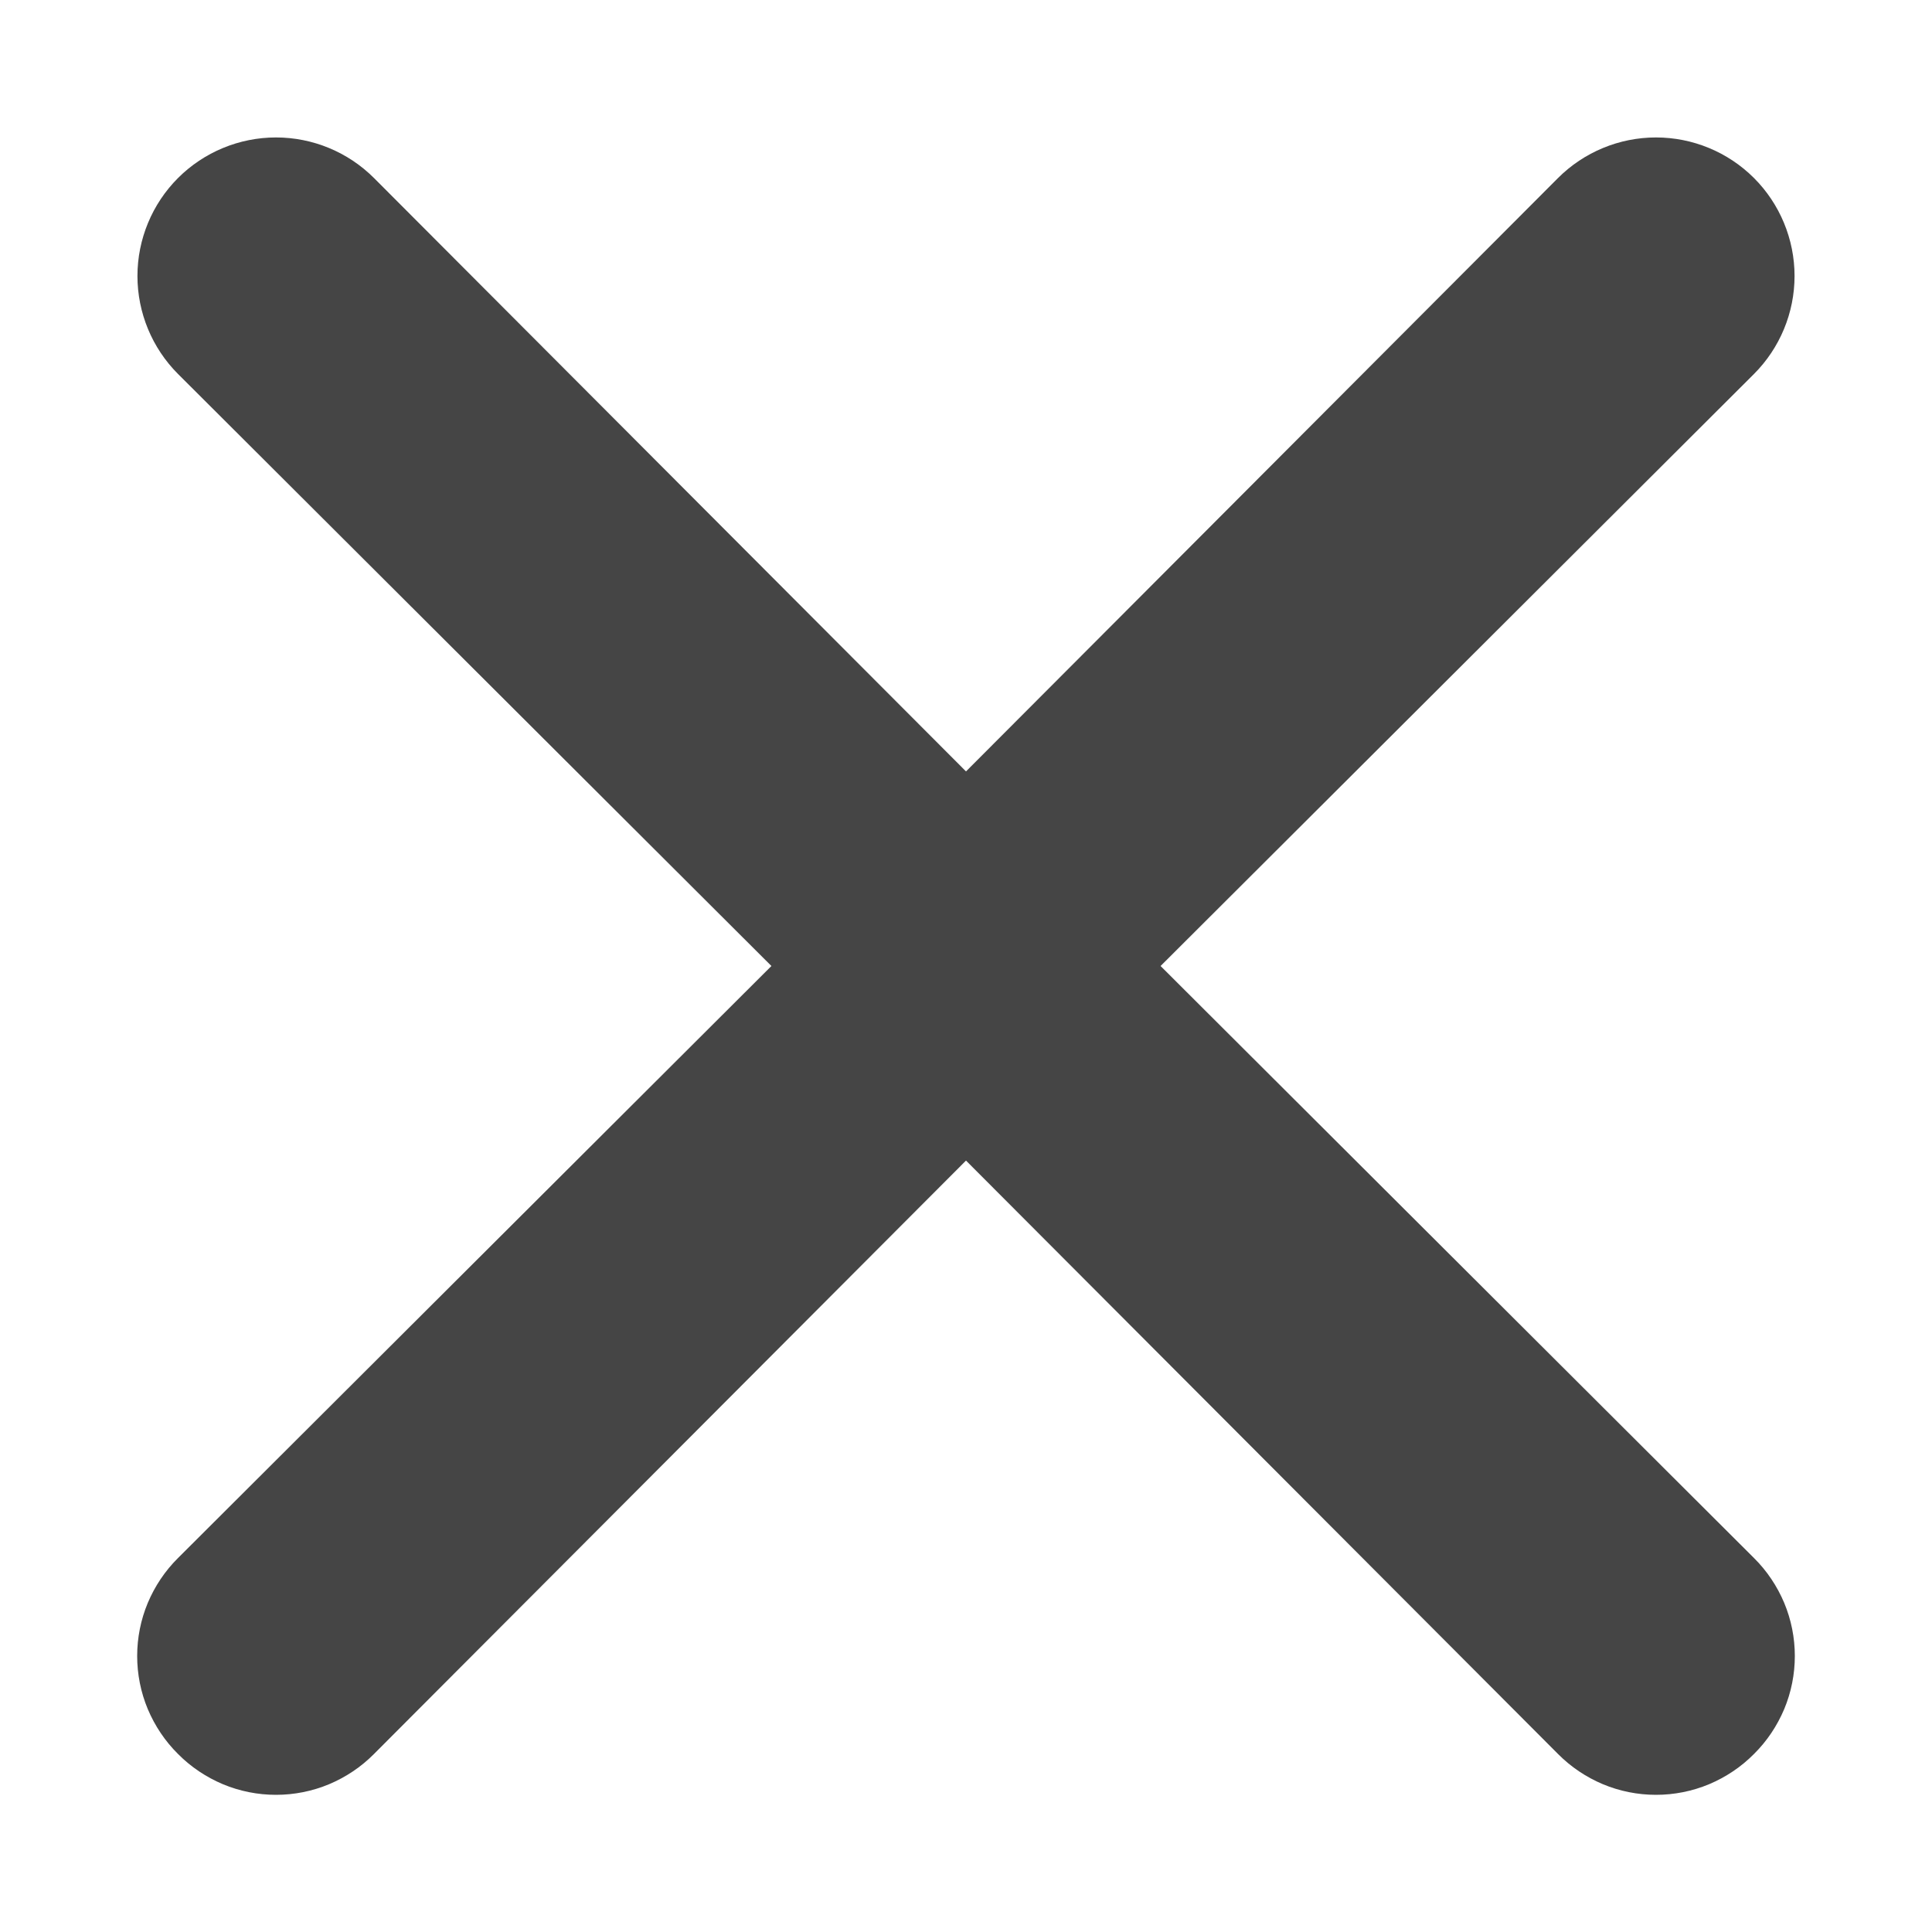
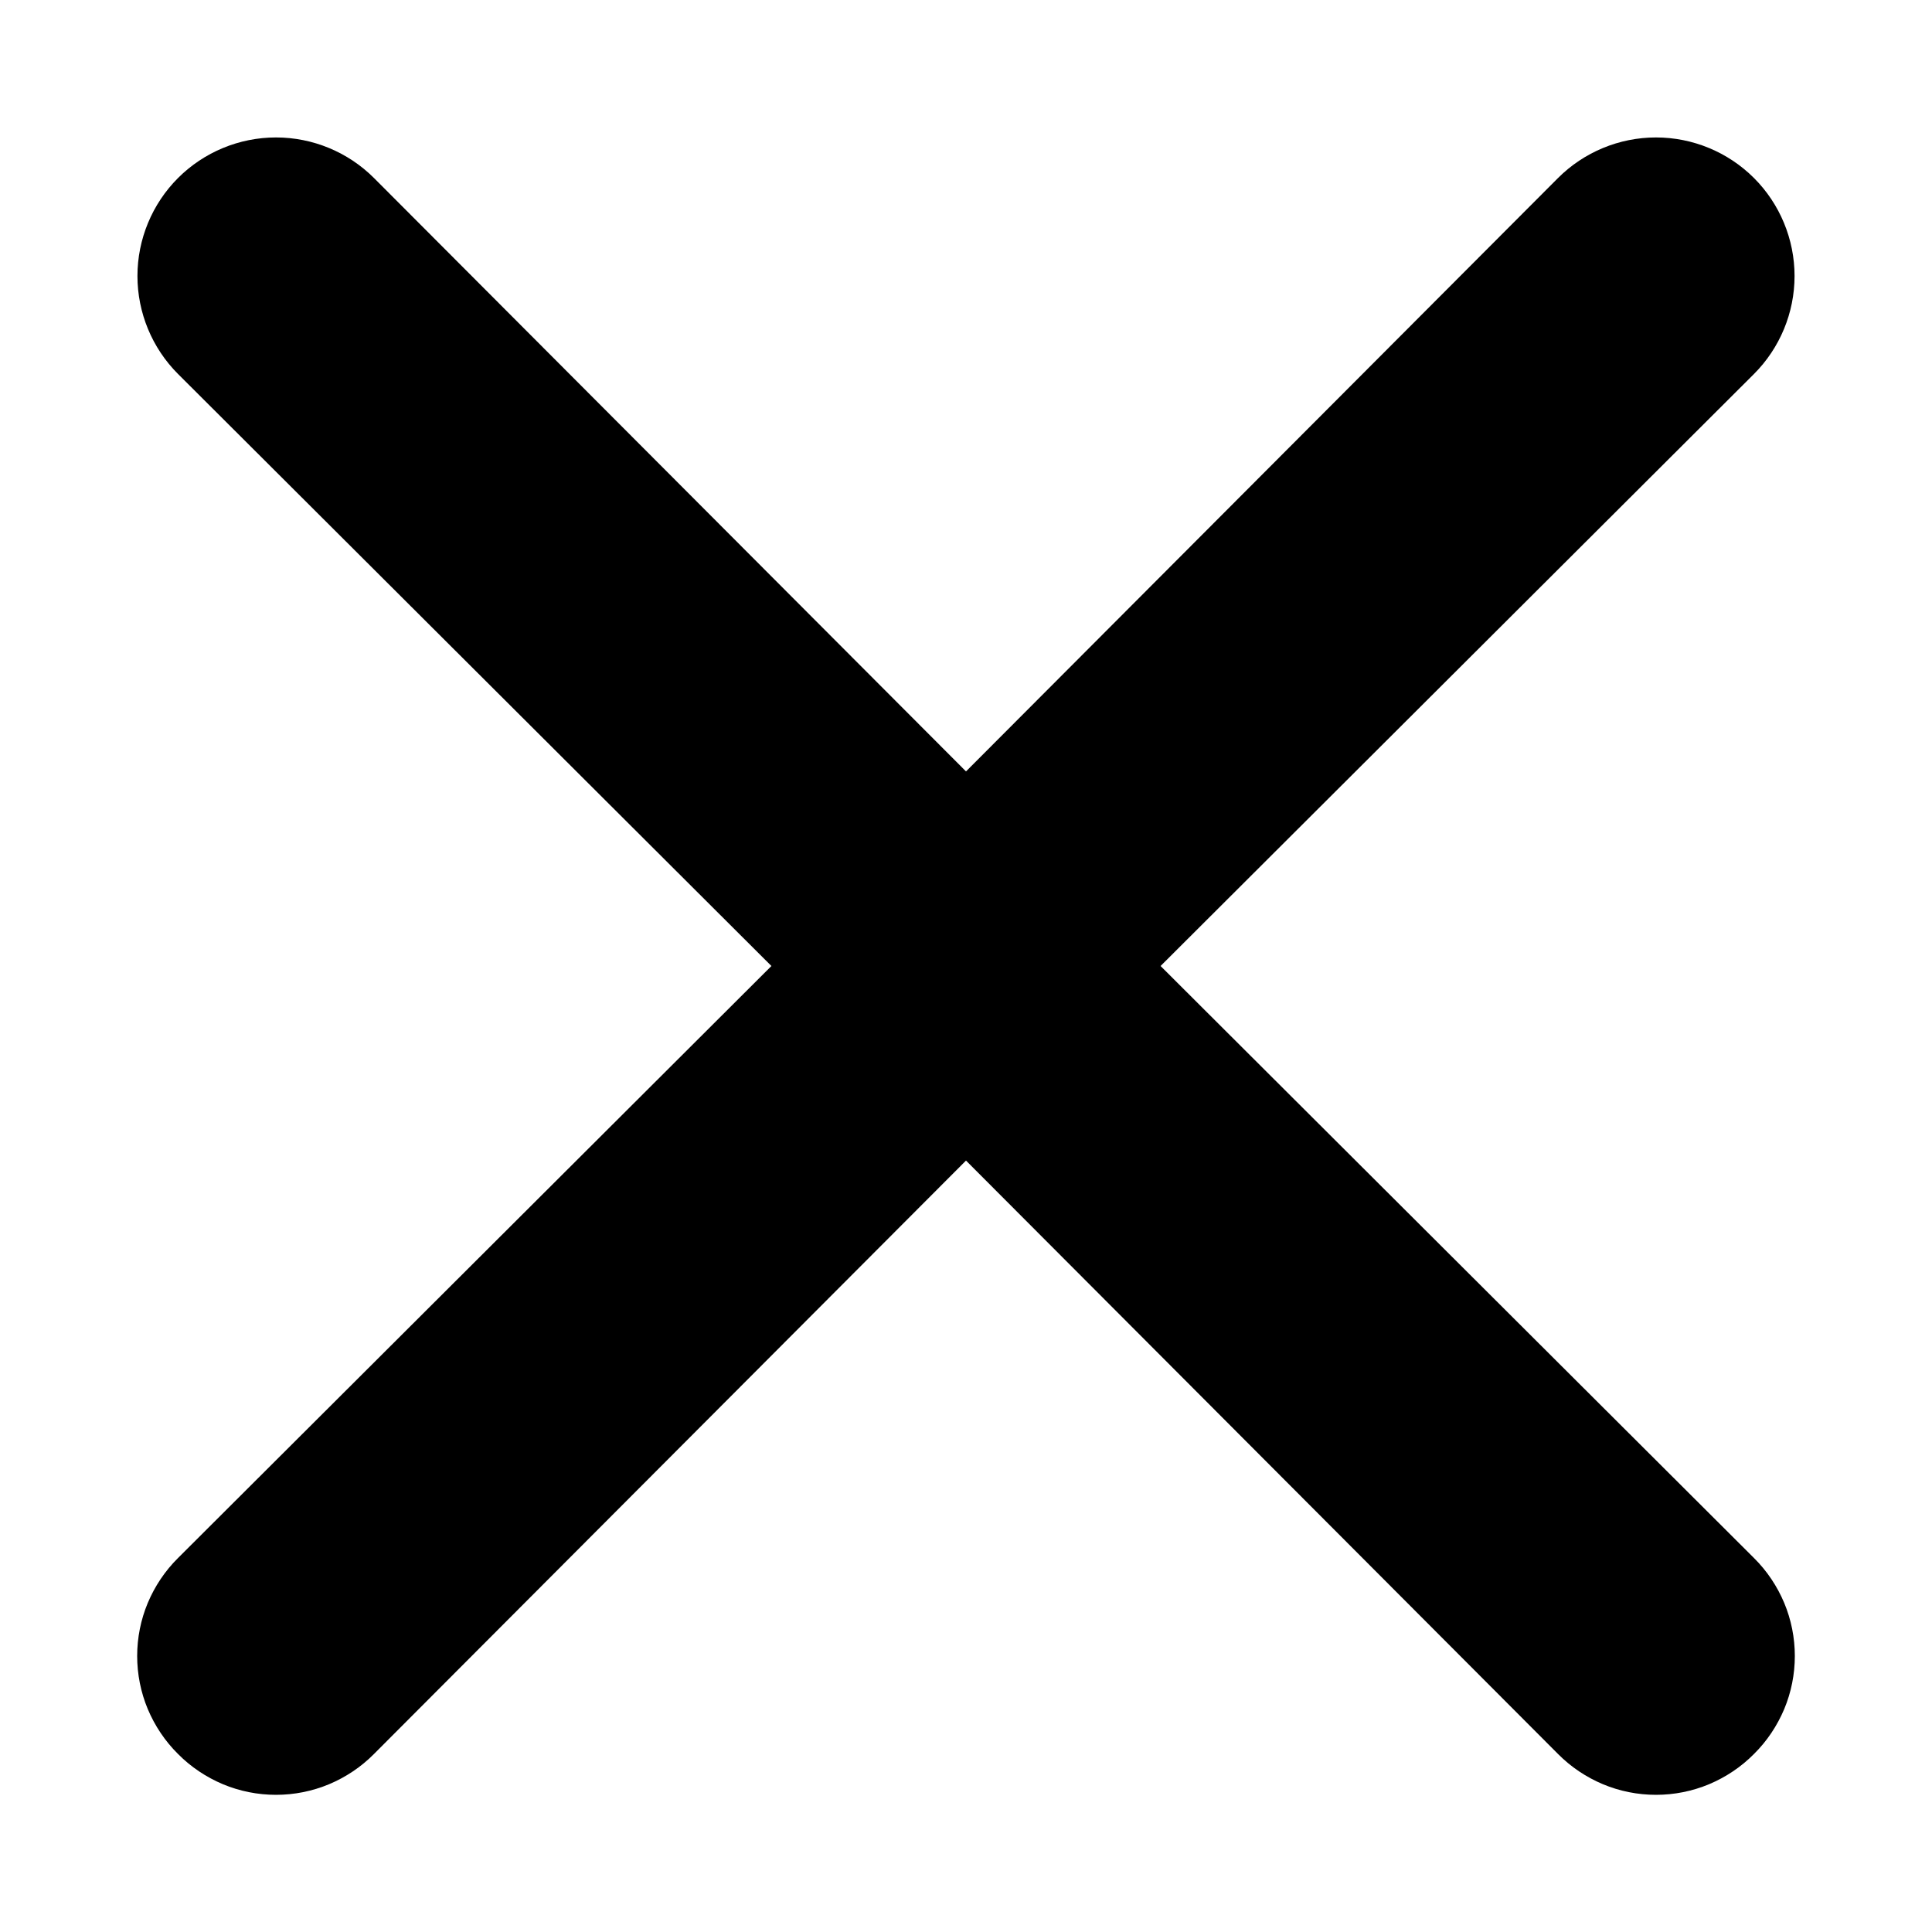
- <svg xmlns="http://www.w3.org/2000/svg" width="14" height="14" viewBox="0 0 14 14" fill="none">
-   <path d="M8.41 7L12.71 2.71C12.898 2.522 13.004 2.266 13.004 2C13.004 1.734 12.898 1.478 12.71 1.29C12.522 1.102 12.266 0.996 12 0.996C11.734 0.996 11.478 1.102 11.29 1.29L7 5.59L2.71 1.29C2.522 1.102 2.266 0.996 2 0.996C1.734 0.996 1.478 1.102 1.29 1.29C1.102 1.478 0.996 1.734 0.996 2C0.996 2.266 1.102 2.522 1.29 2.71L5.59 7L1.29 11.29C1.196 11.383 1.122 11.494 1.071 11.615C1.02 11.737 0.994 11.868 0.994 12C0.994 12.132 1.02 12.263 1.071 12.385C1.122 12.506 1.196 12.617 1.29 12.71C1.383 12.804 1.494 12.878 1.615 12.929C1.737 12.98 1.868 13.006 2 13.006C2.132 13.006 2.263 12.98 2.385 12.929C2.506 12.878 2.617 12.804 2.71 12.71L7 8.41L11.29 12.71C11.383 12.804 11.494 12.878 11.615 12.929C11.737 12.98 11.868 13.006 12 13.006C12.132 13.006 12.263 12.98 12.385 12.929C12.506 12.878 12.617 12.804 12.71 12.71C12.804 12.617 12.878 12.506 12.929 12.385C12.98 12.263 13.006 12.132 13.006 12C13.006 11.868 12.98 11.737 12.929 11.615C12.878 11.494 12.804 11.383 12.71 11.29L8.41 7Z" fill="#454545" />
+ <svg xmlns="http://www.w3.org/2000/svg" fill="none" width="100%" height="100%" viewBox="0 0 14 14">
+   <path d="M8.41 7L12.71 2.71C12.898 2.522 13.004 2.266 13.004 2C13.004 1.734 12.898 1.478 12.71 1.29C12.522 1.102 12.266 0.996 12 0.996C11.734 0.996 11.478 1.102 11.29 1.29L7 5.59L2.71 1.29C2.522 1.102 2.266 0.996 2 0.996C1.734 0.996 1.478 1.102 1.29 1.29C1.102 1.478 0.996 1.734 0.996 2C0.996 2.266 1.102 2.522 1.29 2.71L5.59 7L1.29 11.29C1.196 11.383 1.122 11.494 1.071 11.615C1.02 11.737 0.994 11.868 0.994 12C0.994 12.132 1.02 12.263 1.071 12.385C1.122 12.506 1.196 12.617 1.29 12.71C1.383 12.804 1.494 12.878 1.615 12.929C1.737 12.98 1.868 13.006 2 13.006C2.132 13.006 2.263 12.98 2.385 12.929C2.506 12.878 2.617 12.804 2.71 12.71L7 8.41L11.29 12.71C11.383 12.804 11.494 12.878 11.615 12.929C11.737 12.98 11.868 13.006 12 13.006C12.132 13.006 12.263 12.98 12.385 12.929C12.506 12.878 12.617 12.804 12.71 12.71C12.804 12.617 12.878 12.506 12.929 12.385C12.98 12.263 13.006 12.132 13.006 12C13.006 11.868 12.98 11.737 12.929 11.615C12.878 11.494 12.804 11.383 12.71 11.29L8.41 7Z" fill="currentColor" />
</svg>
